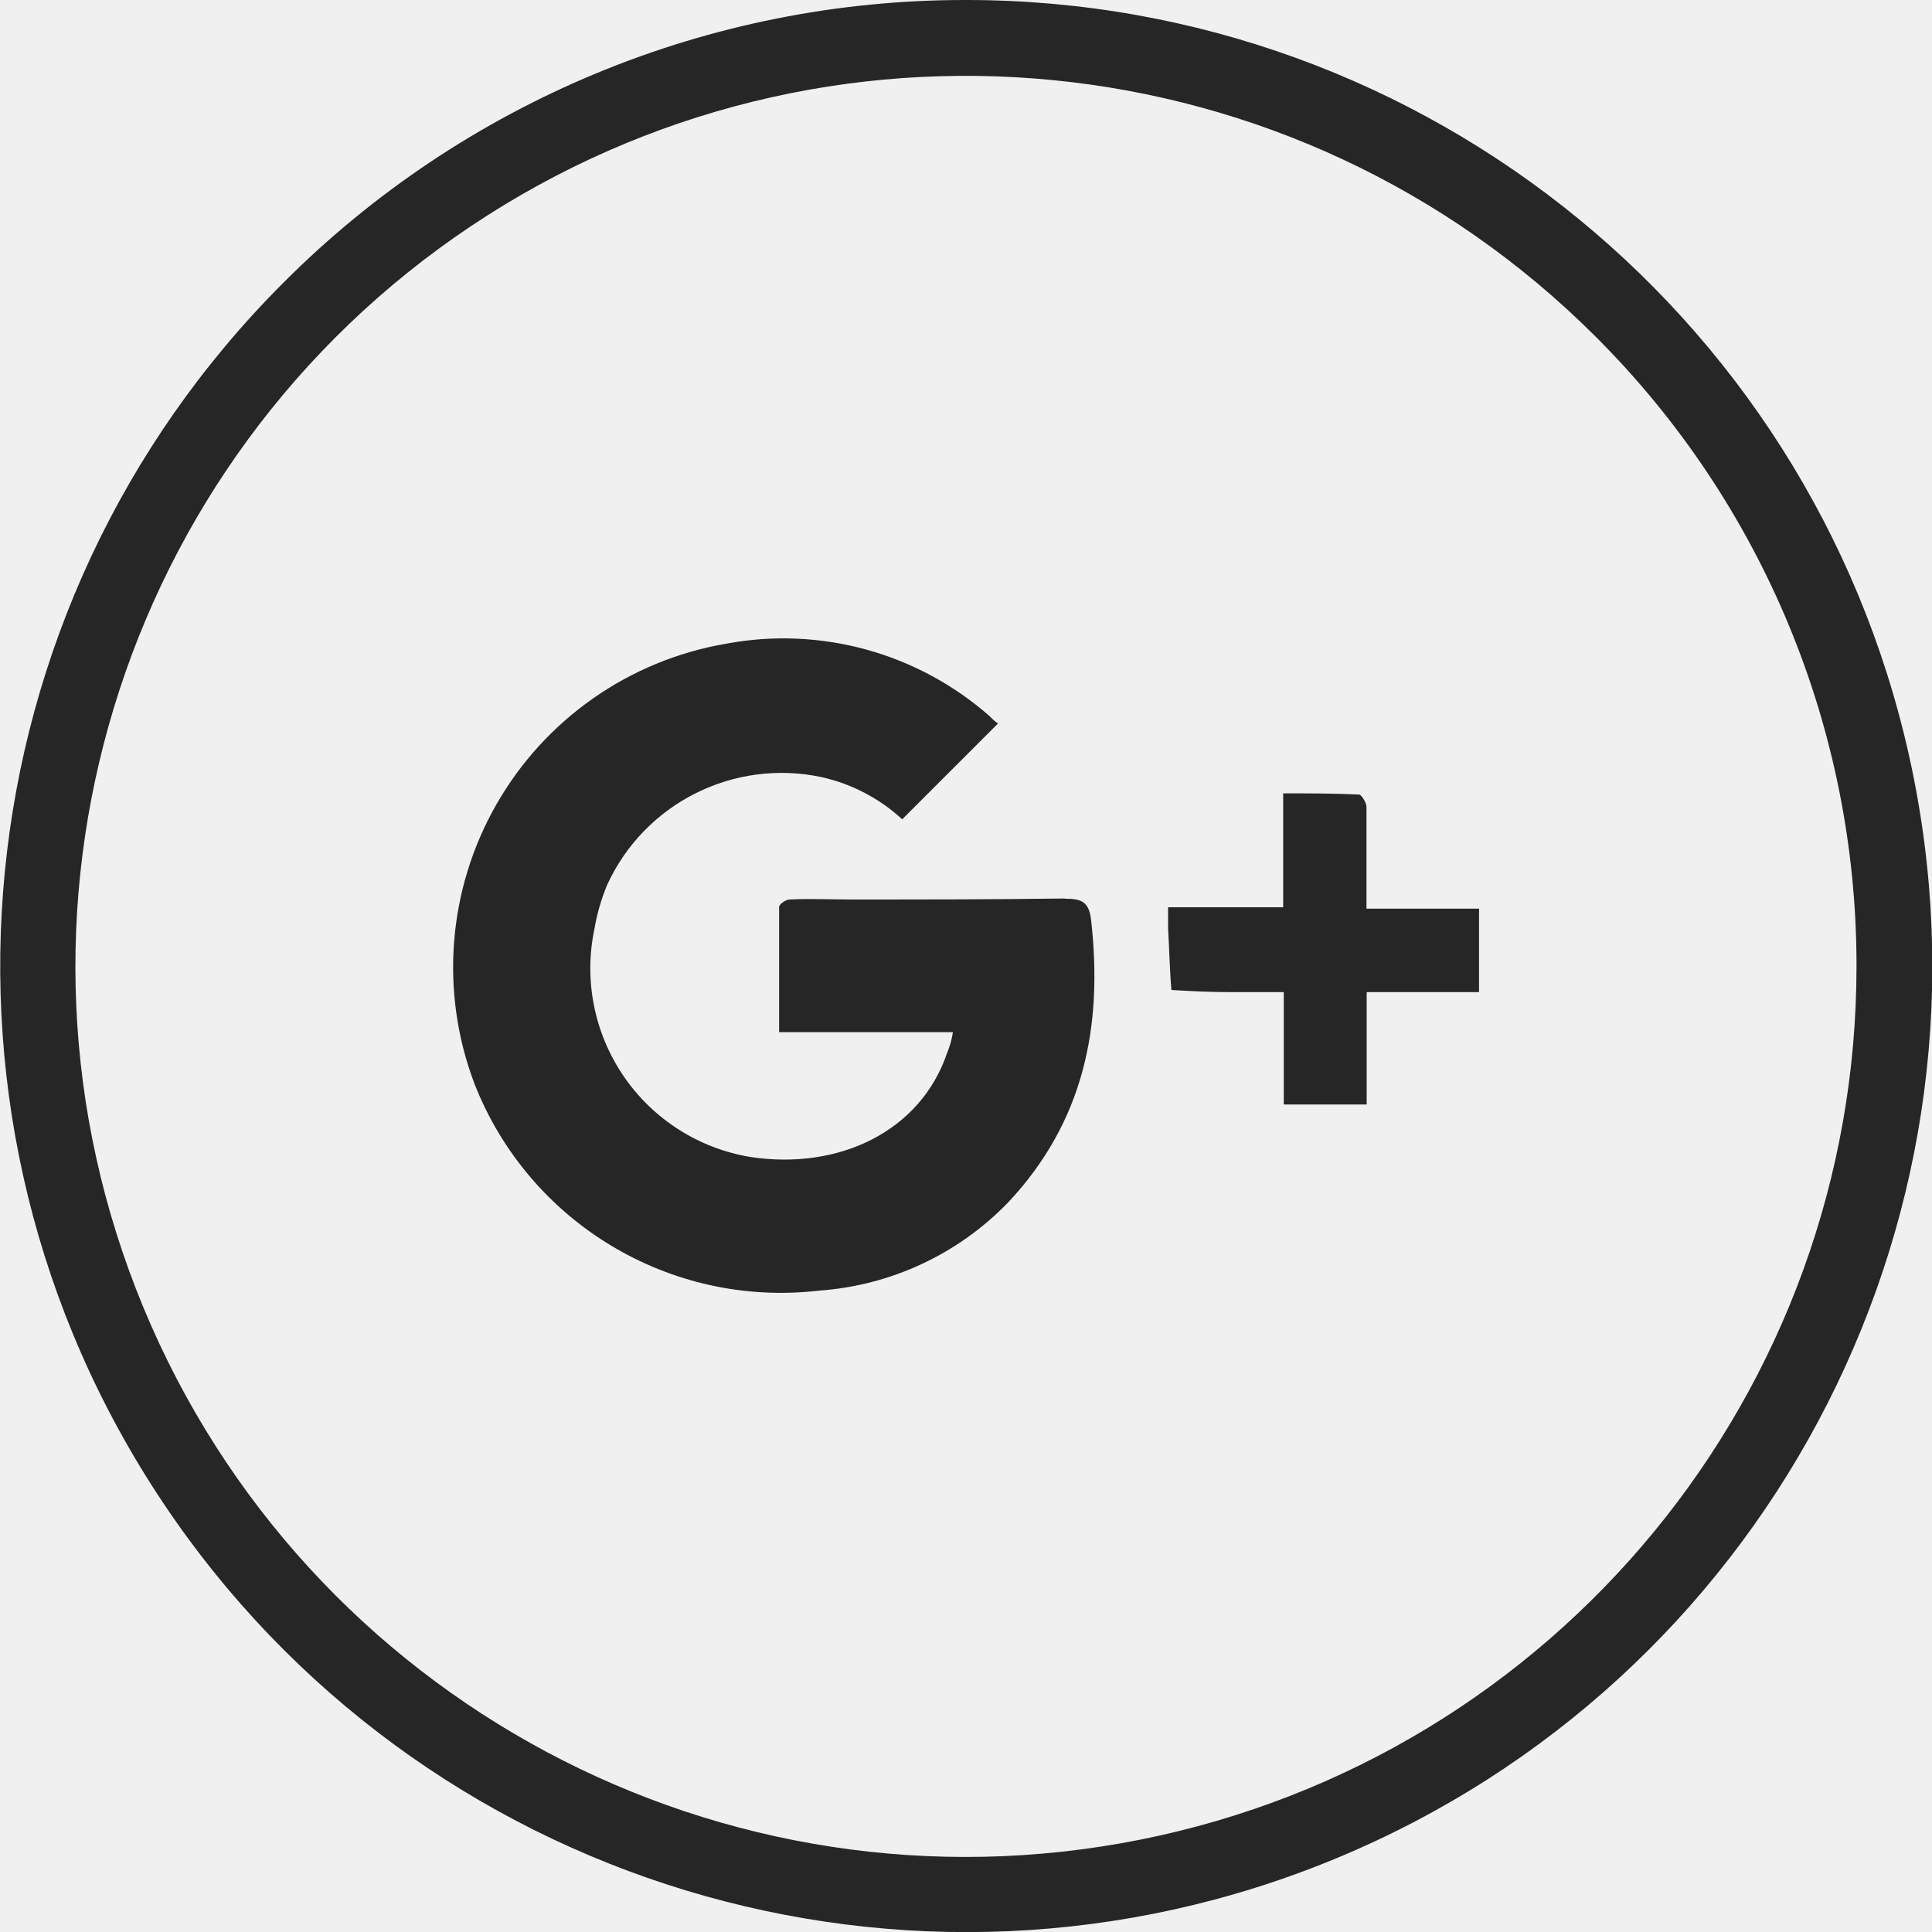
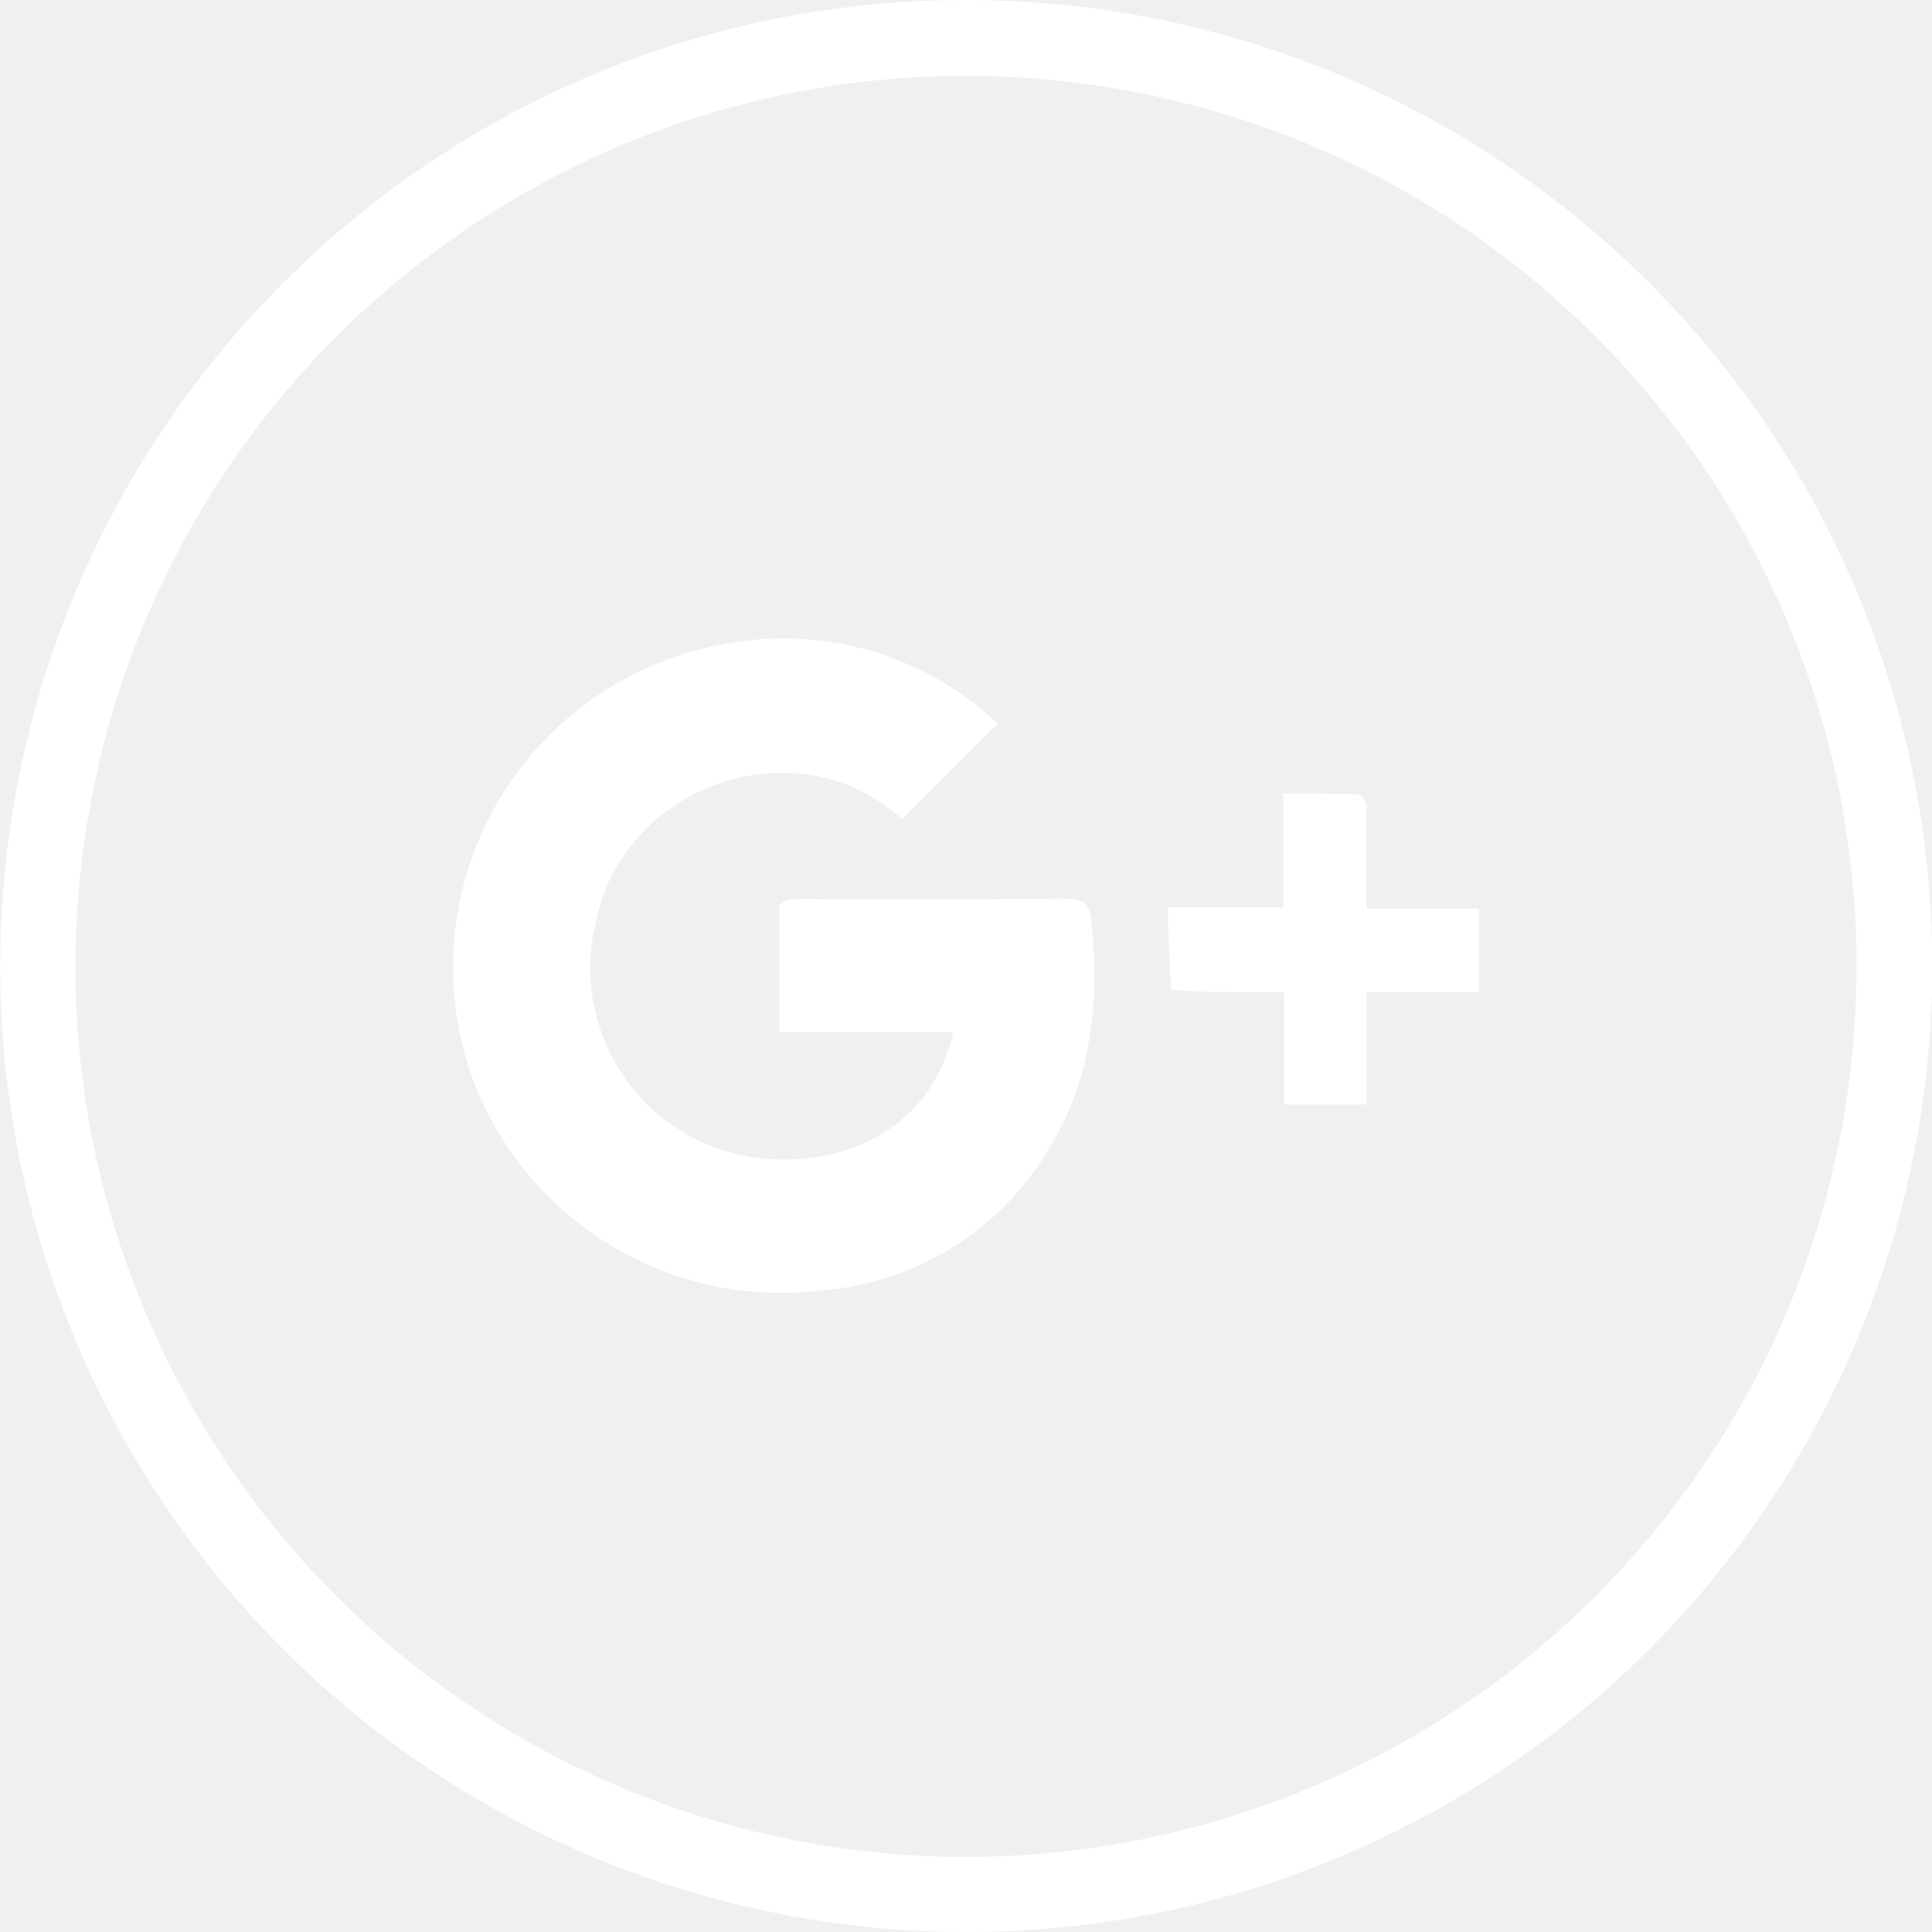
<svg xmlns="http://www.w3.org/2000/svg" viewBox="0 0 99.04 99.04">
  <defs>
-     <style>.cls-1,.cls-2{fill:#262626;}.cls-2{fill-rule:evenodd;}</style>
+     <style>.cls-1,.cls-2{fill:#fff;}.cls-2{fill-rule:evenodd;}</style>
  </defs>
  <g id="Слой_2" data-name="Слой 2">
    <g id="_16" data-name="16">
      <path class="cls-1" d="M49.52,0a49.52,49.52,0,1,1-35,14.5A49.33,49.33,0,0,1,49.52,0ZM81.79,17.25A45.65,45.65,0,1,0,95.17,49.52,45.51,45.51,0,0,0,81.79,17.25Z" />
      <path class="cls-2" d="M54.56,46.06c-3.65.05-7.29.05-10.94.05-1,0-2.11-.05-3.13,0-.22,0-.55.25-.55.38,0,2.11,0,4.22,0,6.42h8.91a4.48,4.48,0,0,1-.3,1.07C47.19,58,43,60,38.47,59.31a9.8,9.8,0,0,1-8-11.68,10.41,10.41,0,0,1,.66-2.28,9.84,9.84,0,0,1,11-5.51A9,9,0,0,1,46.25,42l4.91-4.91a2.41,2.41,0,0,1-.41-.36A16,16,0,0,0,37.21,33,16.83,16.83,0,0,0,24.32,55.55,16.88,16.88,0,0,0,42,66.16a14.94,14.94,0,0,0,9.68-4.52c3.86-4.11,4.88-9,4.25-14.5-.11-.9-.47-1.07-1.32-1.07Zm16.59.52h-1.1v-1c0-1.4,0-2.8,0-4.22,0-.22-.27-.63-.38-.63-1.26-.06-2.55-.06-3.89-.06v5.84h-5.9V47.6c.06,1,.08,2.11.17,3.15,1,.06,2,.11,3.1.11.85,0,1.73,0,2.66,0v5.76c1.46,0,2.8,0,4.25,0V50.86h5.76V46.58Z" />
    </g>
  </g>
</svg>
